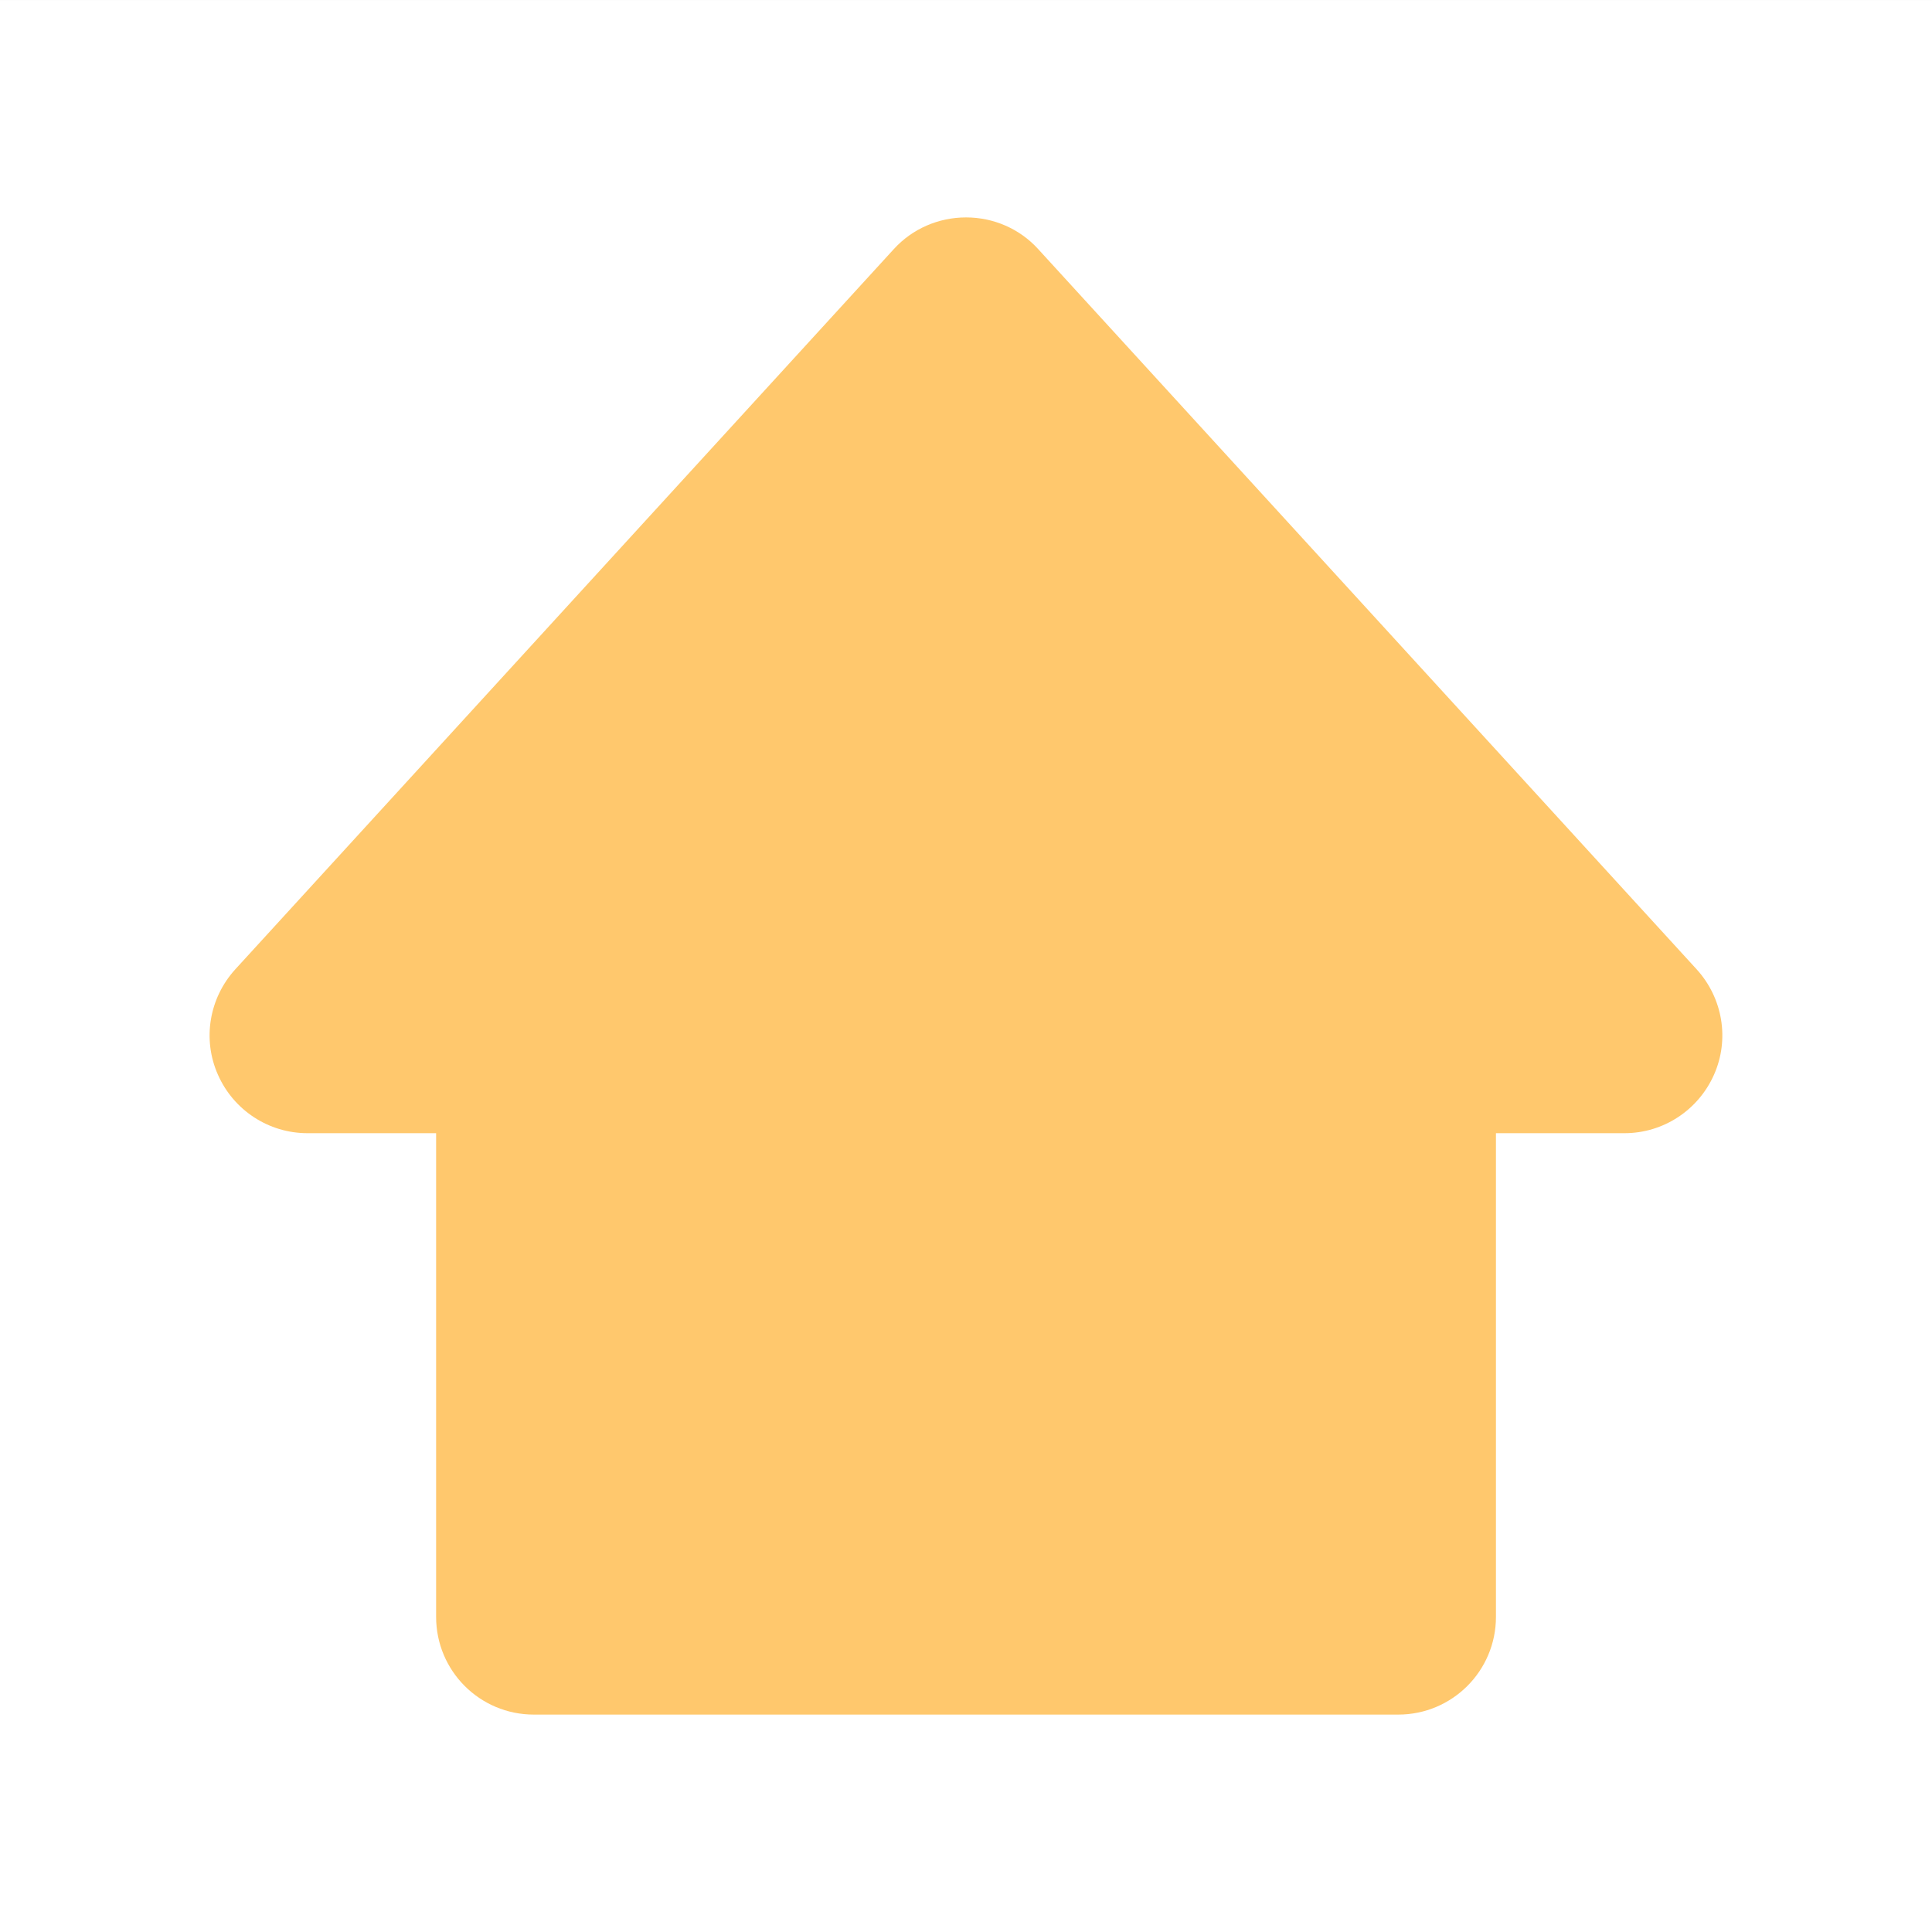
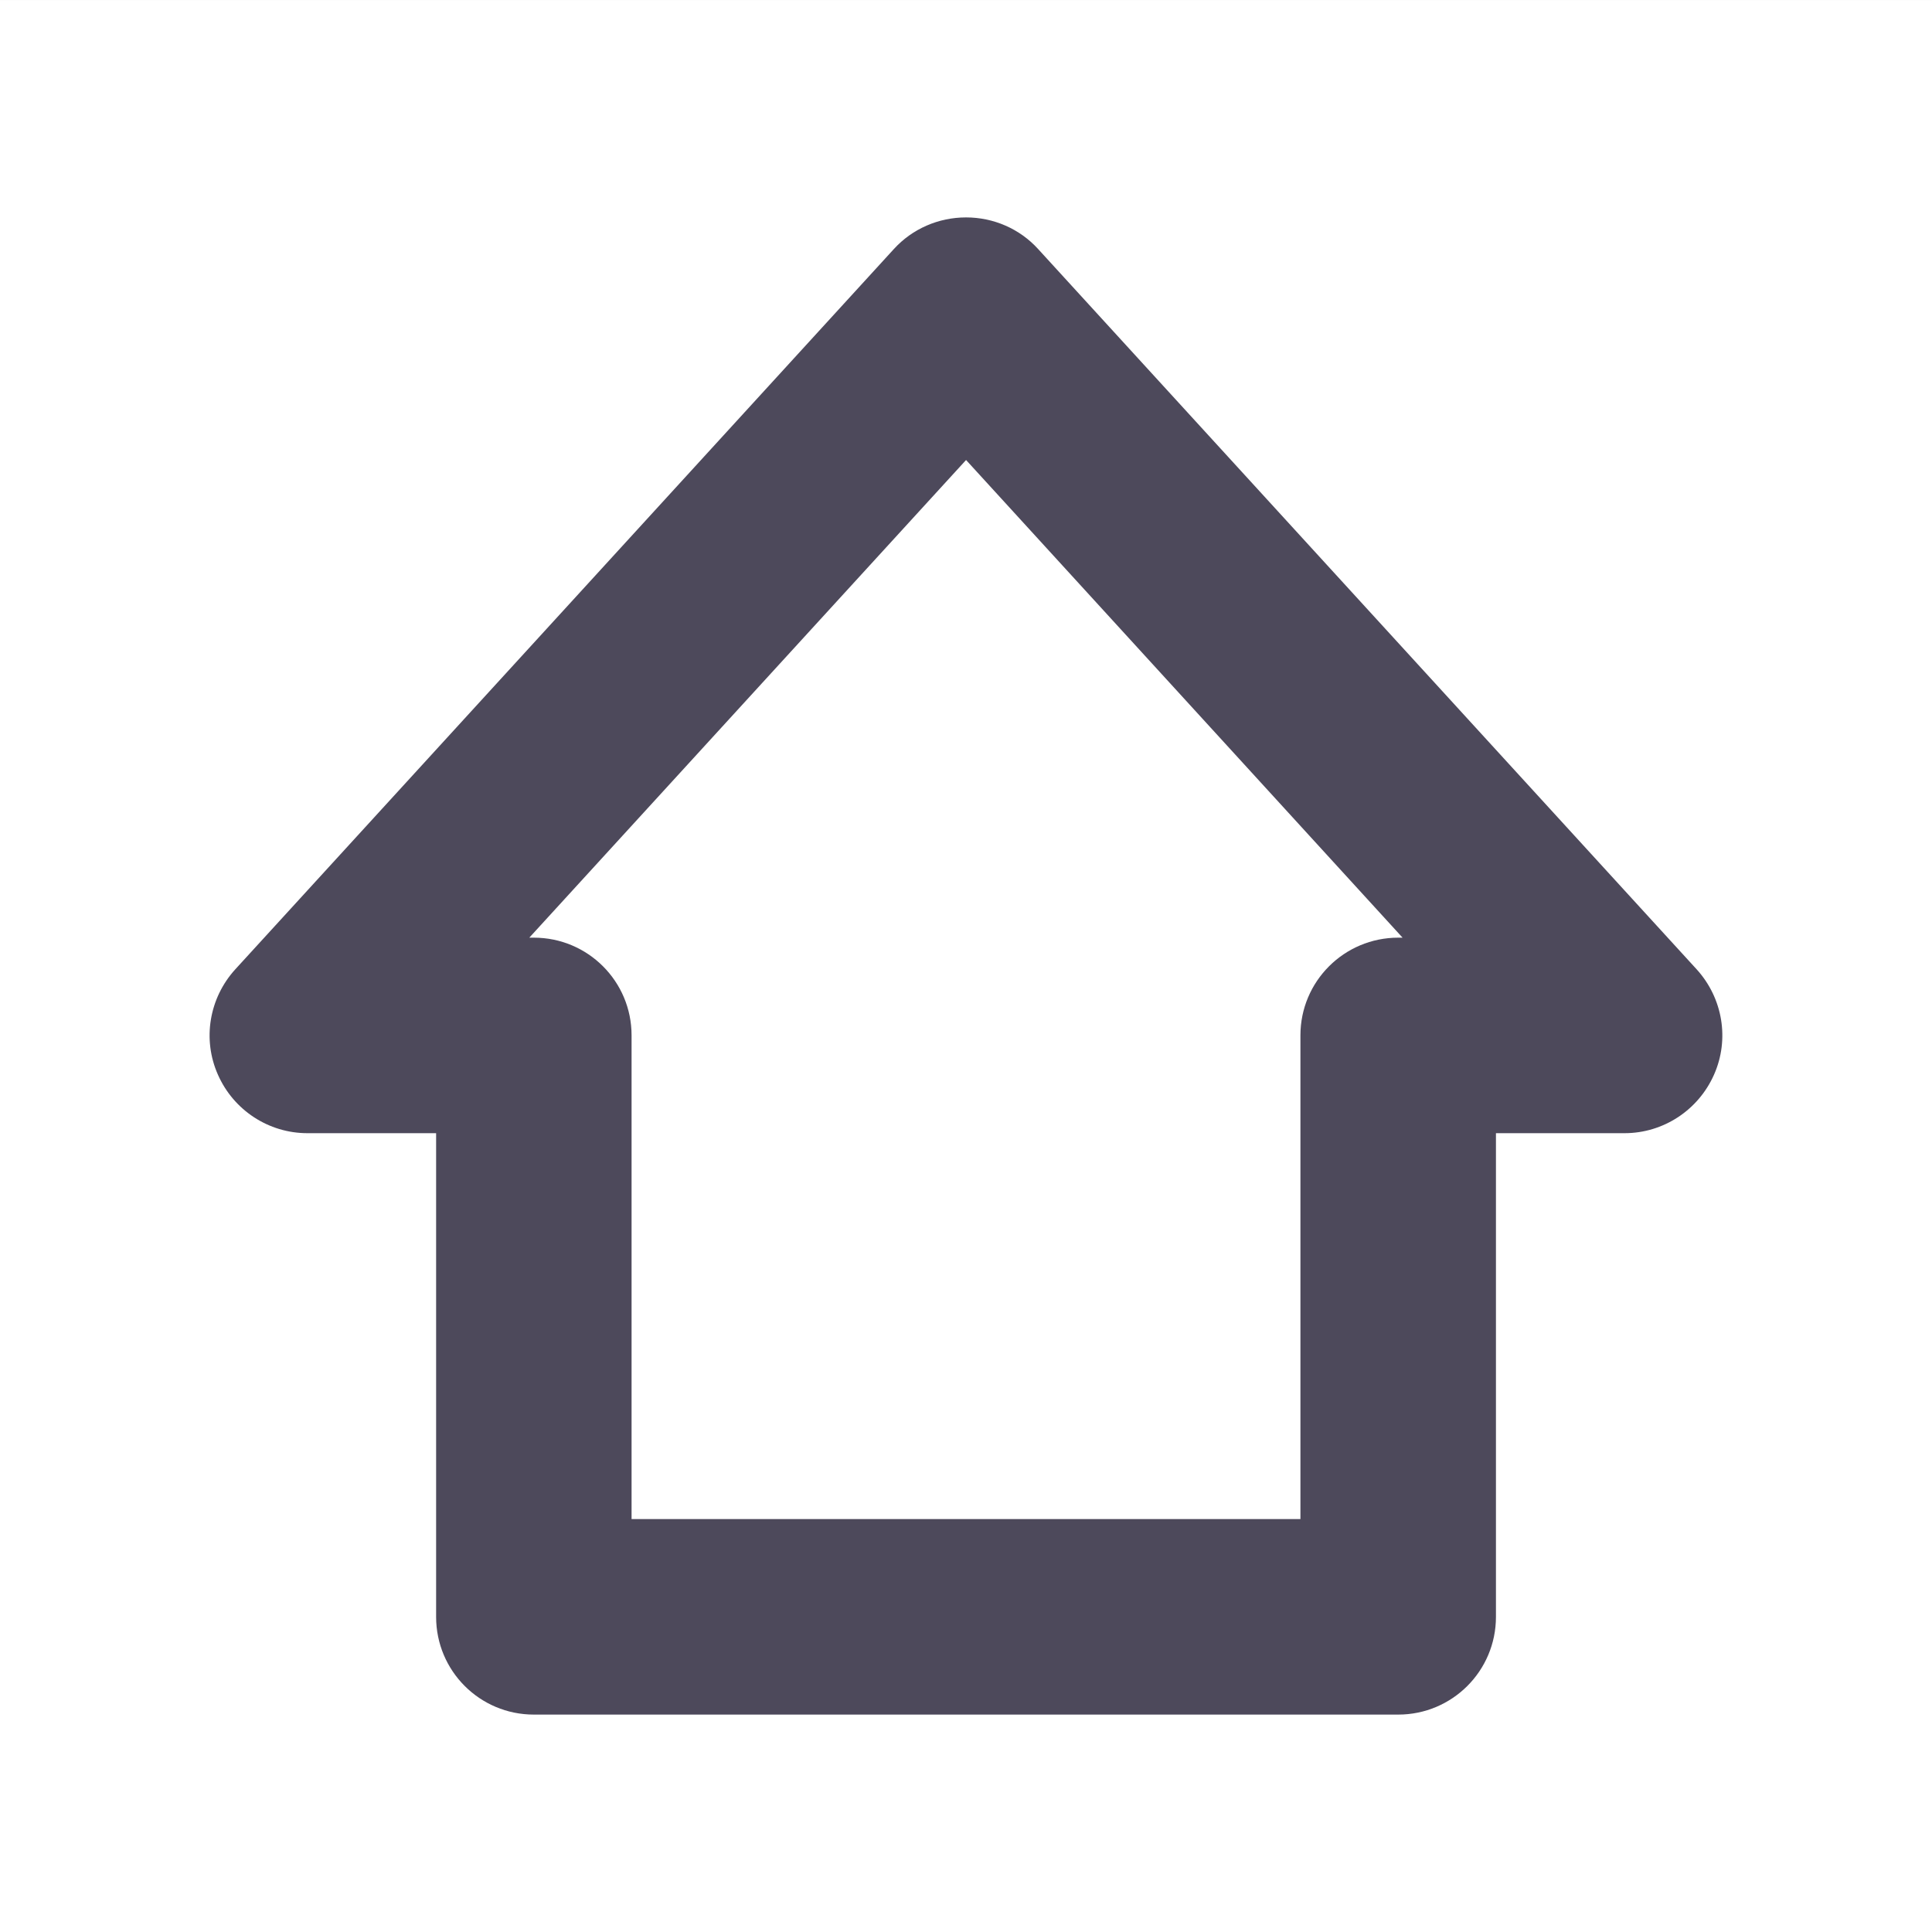
<svg xmlns="http://www.w3.org/2000/svg" width="30px" height="30px" viewBox="0 0 30 30" version="1.1">
  <g id="小程序（精简版）" stroke="none" stroke-width="1" fill="none" fill-rule="evenodd">
-     <g id="首页" transform="translate(-170, -621)">
-       <g id="分组-3" transform="translate(0, 605)">
+     <g id="我的_拉到底" transform="translate(-171, -669)">
+       <g id="分组-3" transform="translate(0, 653)">
        <g id="分组-9" transform="translate(40, 16)">
          <g id="分组-8">
-             <g id="分组" transform="translate(130, 0)">
+             <g id="分组" transform="translate(131, 0)">
              <polygon id="Fill-1" fill="#FFFFFF" points="0 30 30 30 30 0.002 0 0.002" />
-               <path d="M8.289,26.624 C7.45,26.624 6.772,25.945 6.772,25.107 L6.772,17.596 L4.773,17.596 C4.171,17.596 3.627,17.239 3.384,16.688 C3.14,16.139 3.247,15.498 3.654,15.051 L13.88,3.867 C14.167,3.552 14.574,3.376 15.001,3.376 C15.427,3.376 15.834,3.552 16.12,3.867 L26.345,15.051 C26.752,15.498 26.859,16.139 26.615,16.688 C26.371,17.239 25.827,17.596 25.226,17.596 L23.229,17.596 L23.229,25.107 C23.229,25.945 22.55,26.624 21.712,26.624 L8.289,26.624 Z" id="Fill-2" fill="#FFC86D" />
+               <path d="M9.807,23.588 L20.193,23.588 L20.193,16.077 C20.193,15.239 20.872,14.56 21.712,14.56 L21.779,14.56 L15.001,7.143 L8.219,14.56 L8.289,14.56 C9.129,14.56 9.807,15.239 9.807,16.077 L9.807,23.588 Z M21.712,26.624 L8.289,26.624 C7.45,26.624 6.772,25.945 6.772,25.107 L6.772,17.596 L4.773,17.596 C4.171,17.596 3.627,17.239 3.384,16.688 C3.14,16.139 3.247,15.498 3.654,15.051 L13.88,3.867 C14.167,3.552 14.574,3.376 15.001,3.376 C15.427,3.376 15.834,3.552 16.12,3.867 L26.345,15.051 C26.752,15.498 26.859,16.139 26.615,16.688 C26.371,17.239 25.827,17.596 25.226,17.596 L23.229,17.596 L23.229,25.107 C23.229,25.945 22.55,26.624 21.712,26.624 Z" id="Fill-2" fill="#4D495B" />
            </g>
          </g>
        </g>
      </g>
    </g>
  </g>
</svg>
